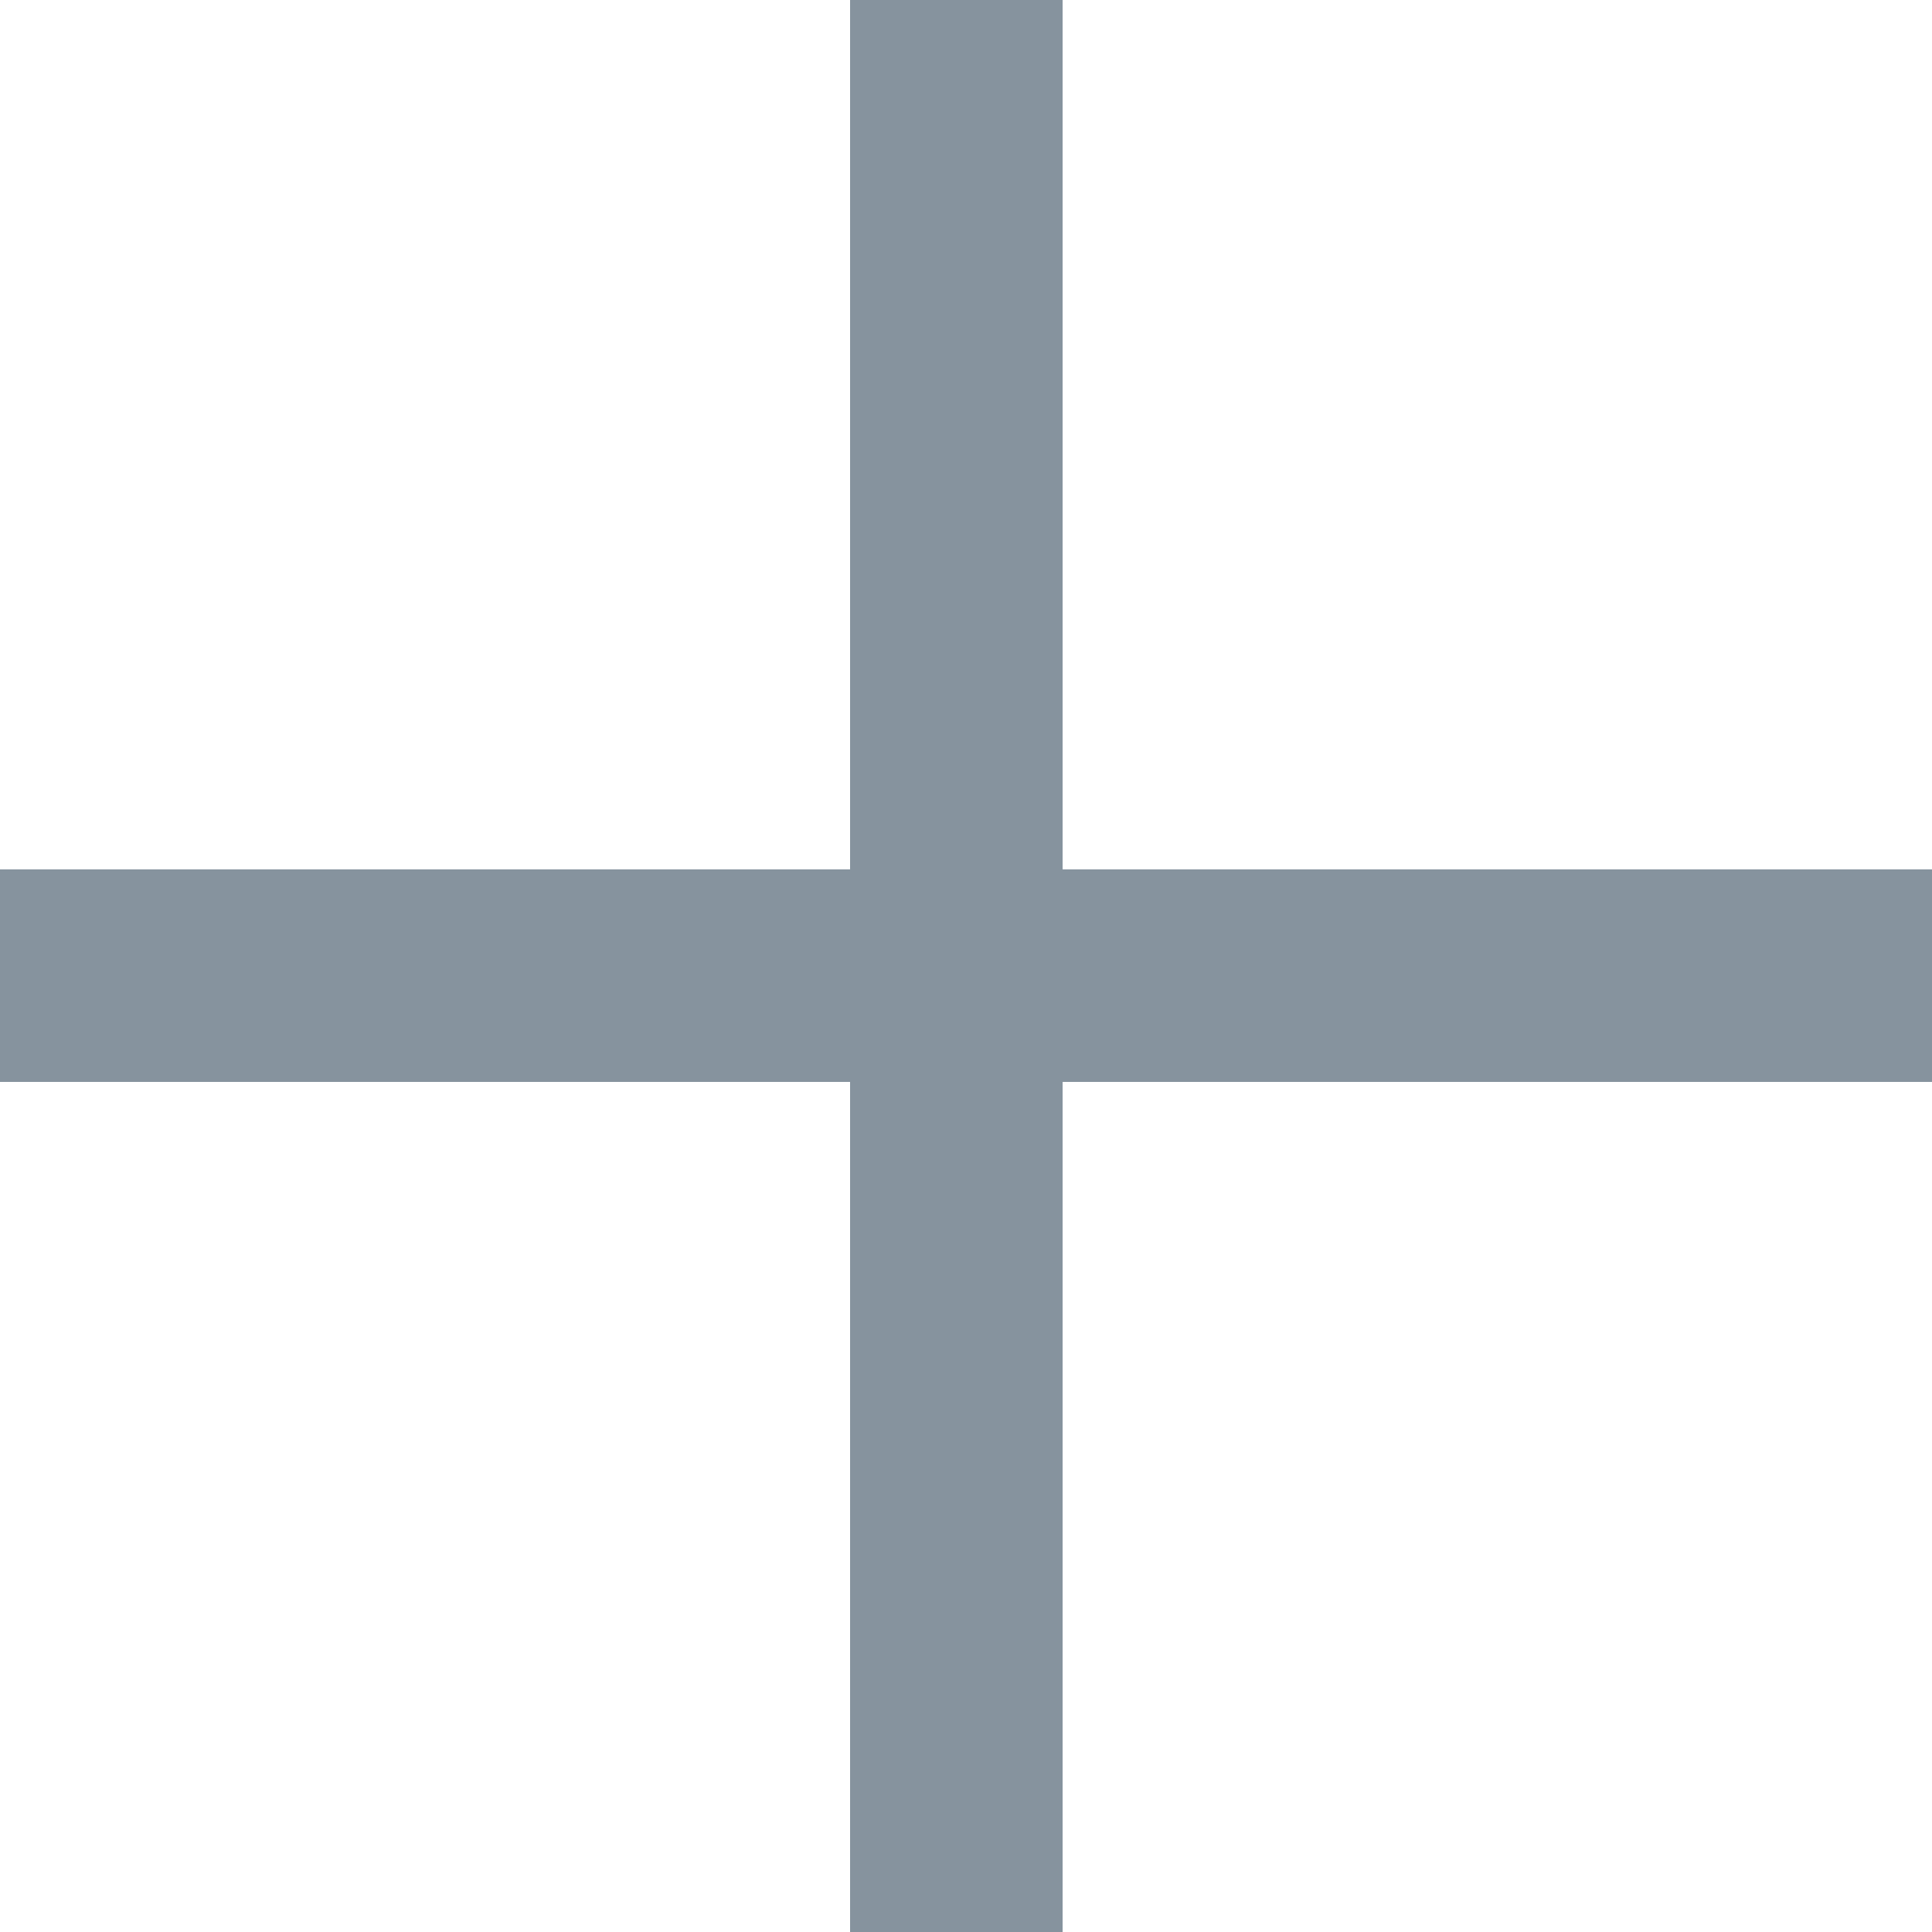
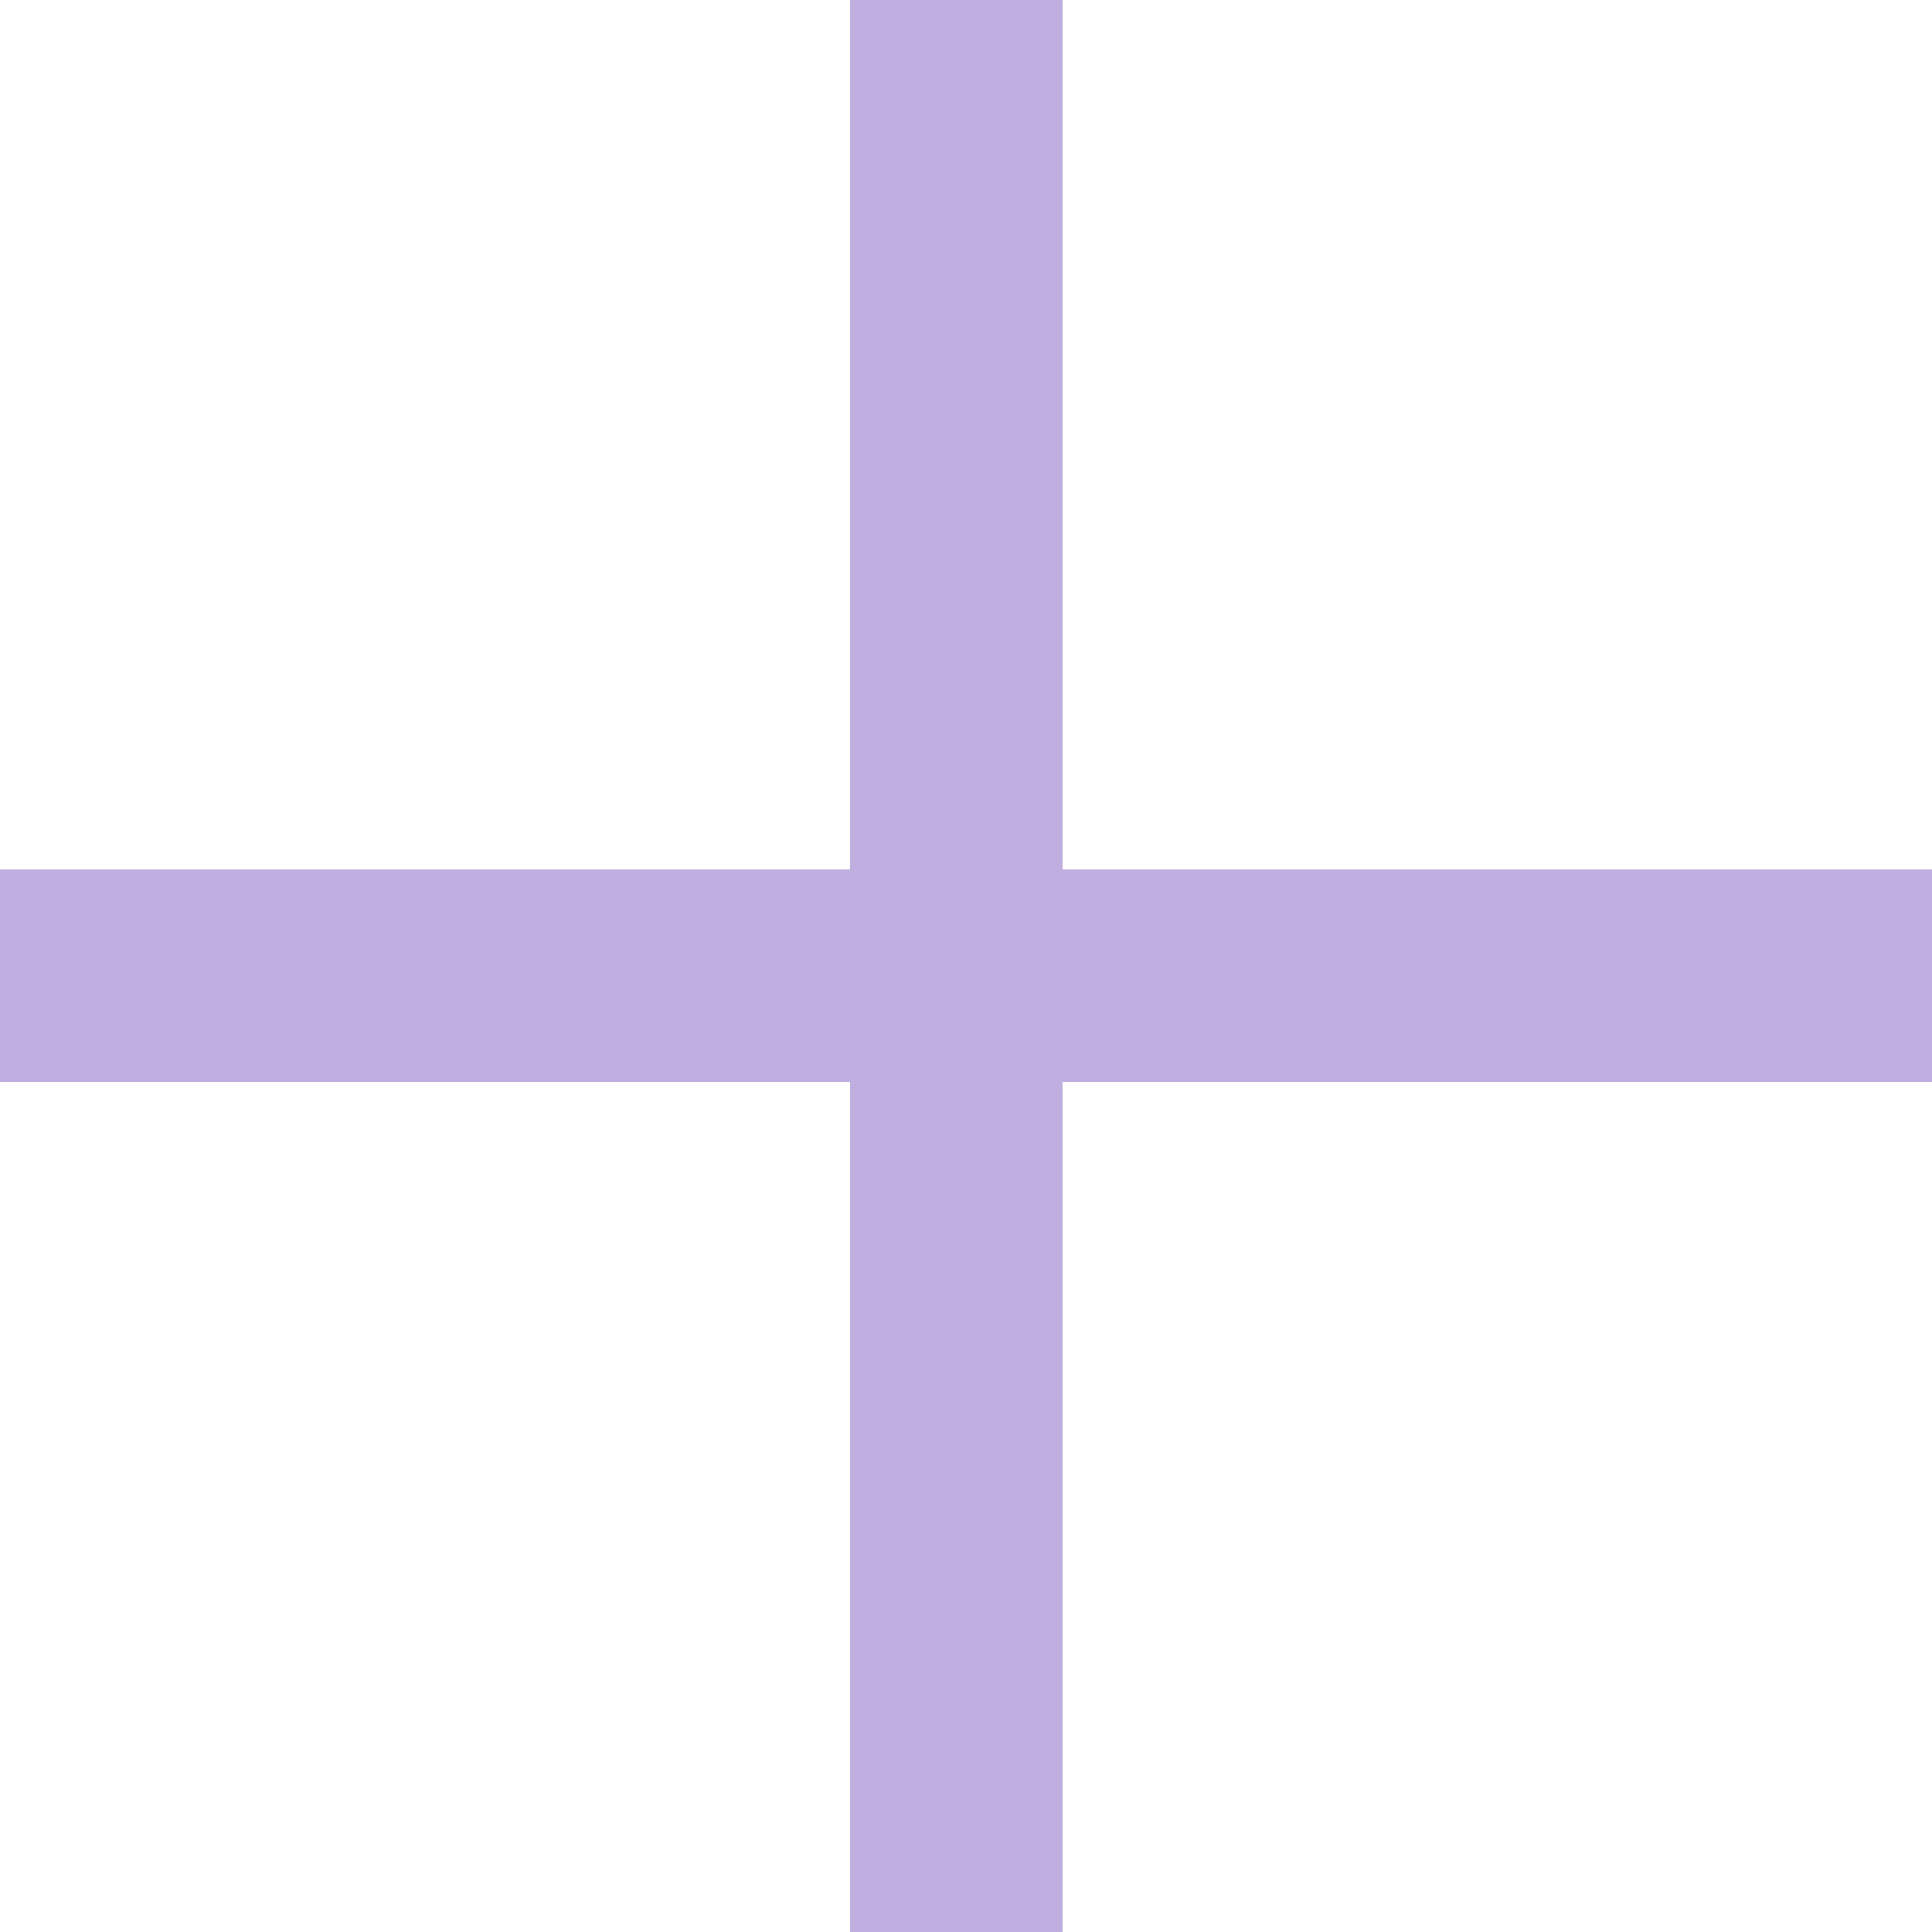
<svg xmlns="http://www.w3.org/2000/svg" version="1.1" id="Capa_1" x="0px" y="0px" viewBox="0 0 10 10" style="enable-background:new 0 0 10 10;" xml:space="preserve">
  <style type="text/css">
- 	.st0{fill-rule:evenodd;clip-rule:evenodd;fill:#86939E;}
+ 	.st0{fill-rule:evenodd;clip-rule:evenodd;fill:#C1AEE1;}
</style>
-   <rect y="4.5" class="st0" width="10" height="1.1" />
-   <rect y="4.5" transform="matrix(-1.836970e-16 1 -1 -1.836970e-16 10 8.881784e-16)" class="st0" width="10" height="1.1" />
+   <polygon class="st0" points="10,4.5 5.5,4.5 5.5,0 4.4,0 4.4,4.5 0,4.5 0,5.6 4.4,5.6 4.4,10 5.5,10 5.5,5.6 10,5.6 " />
</svg>
